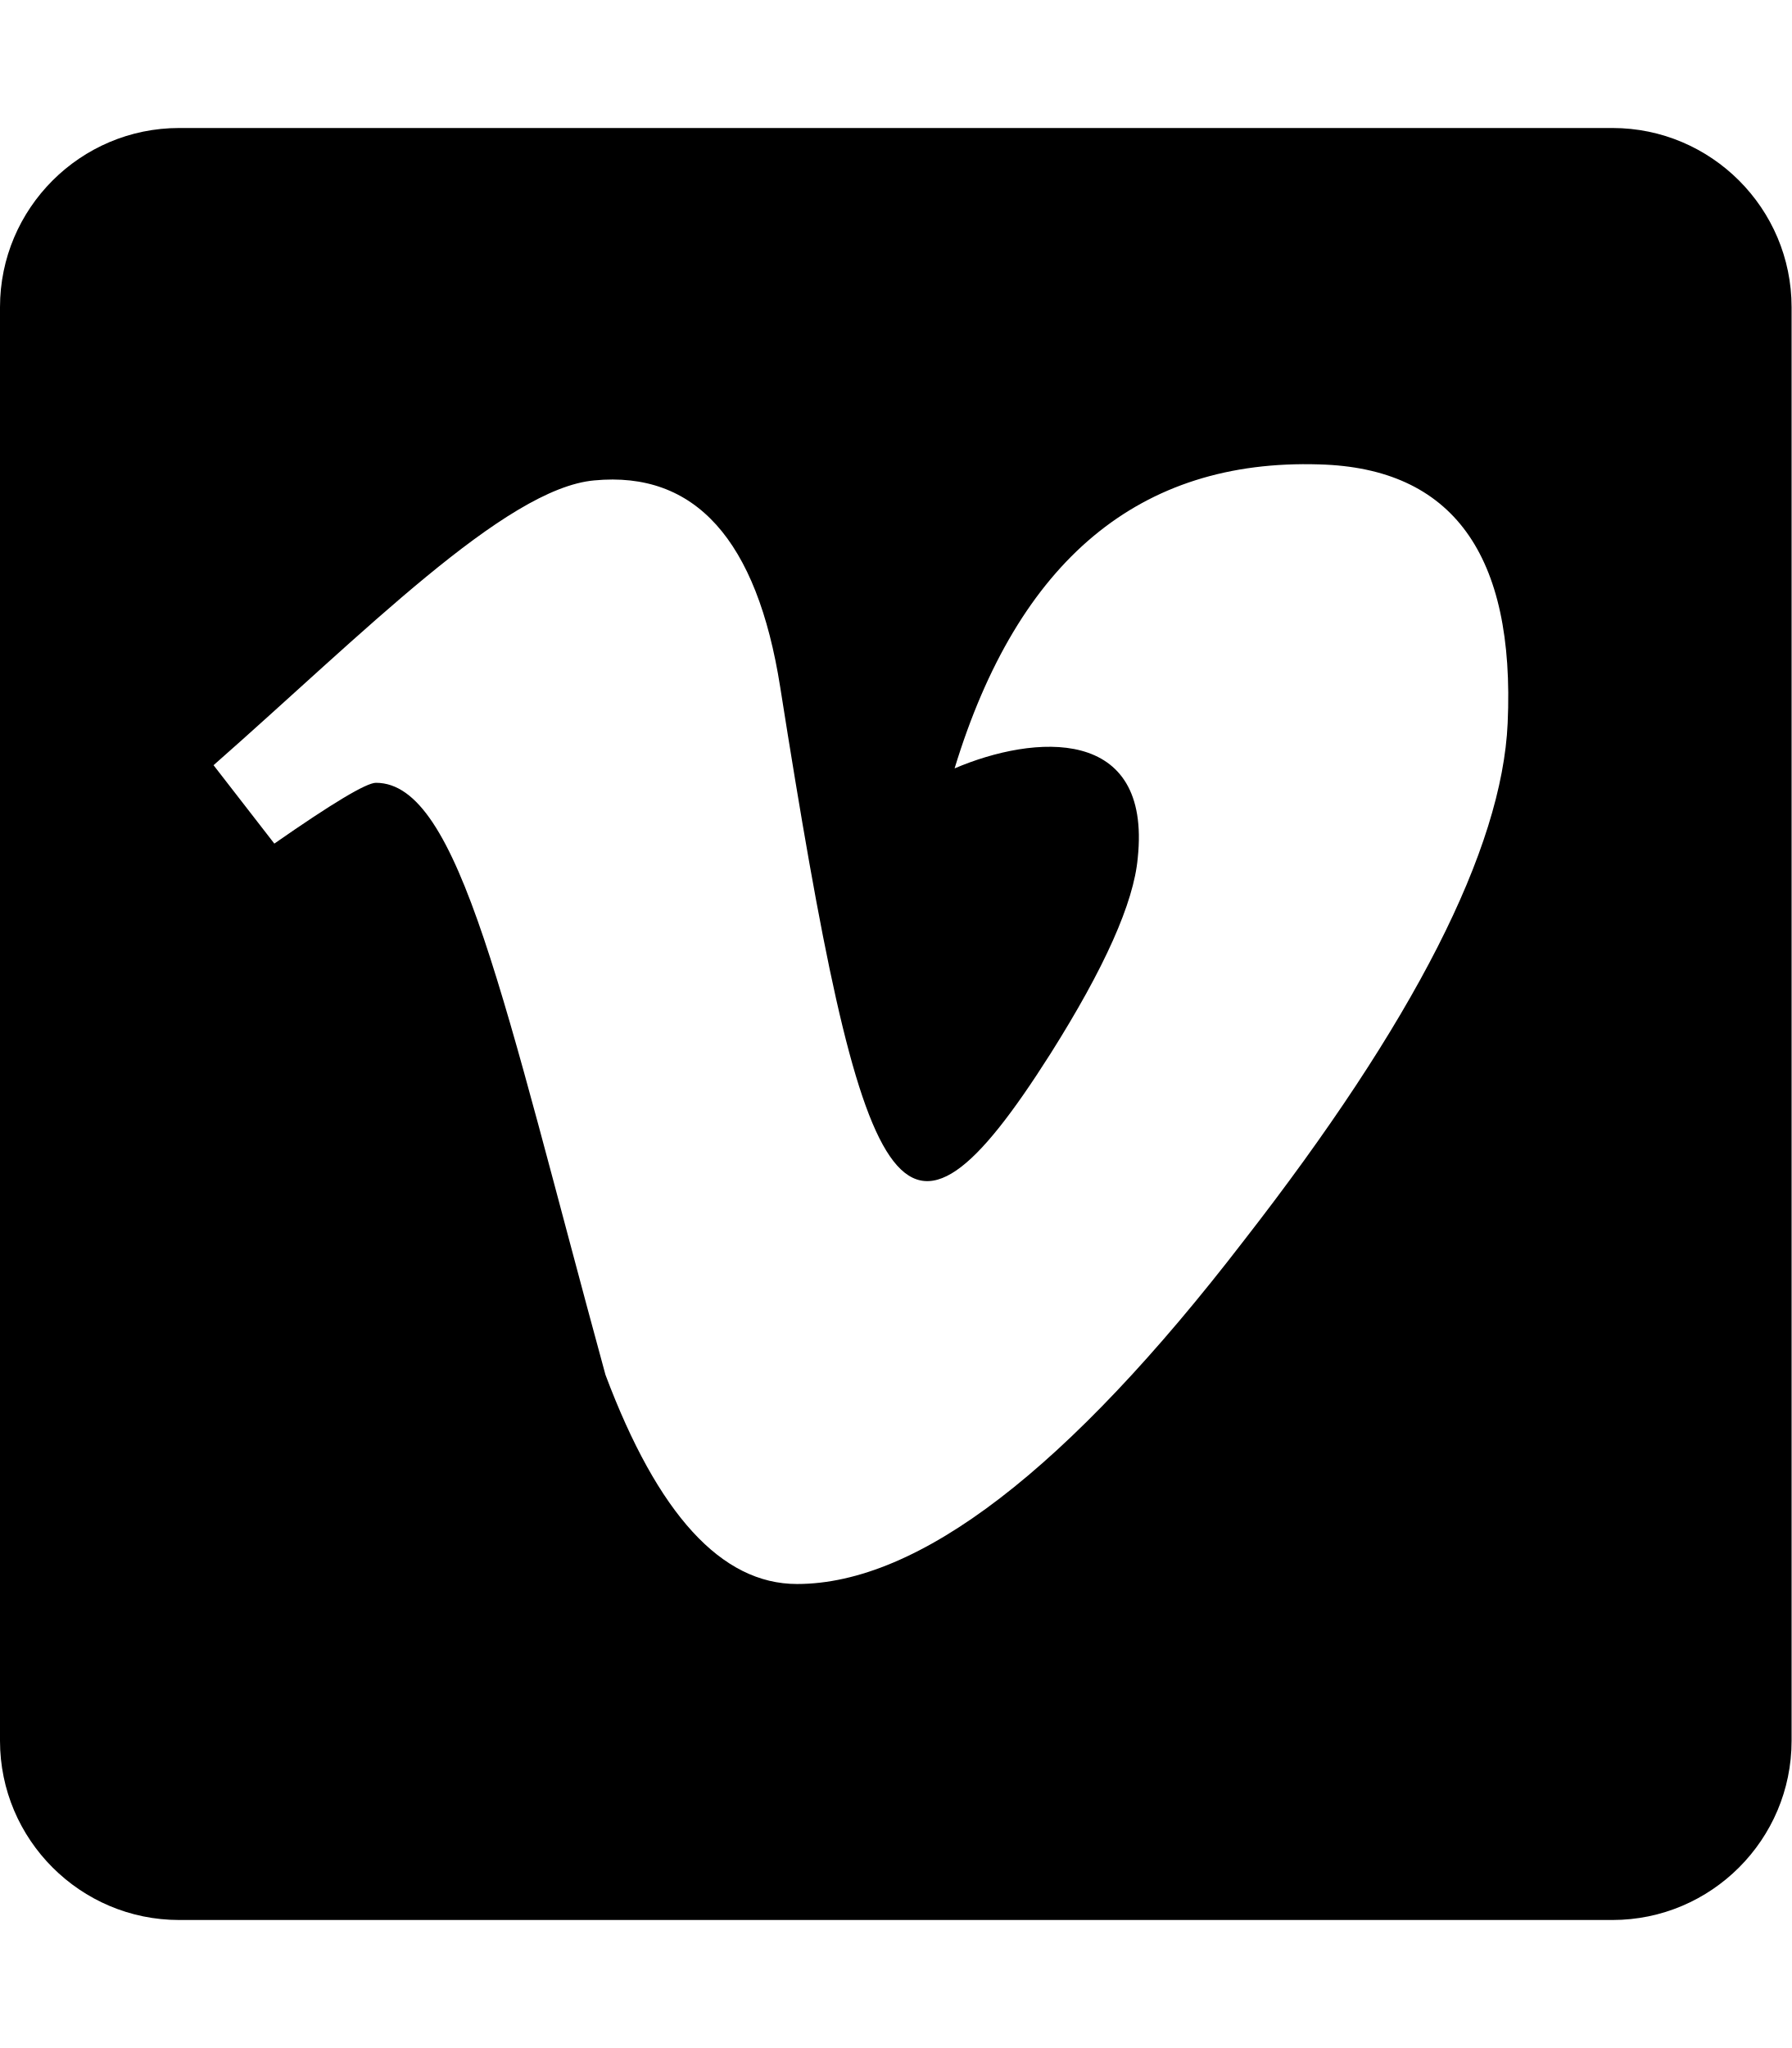
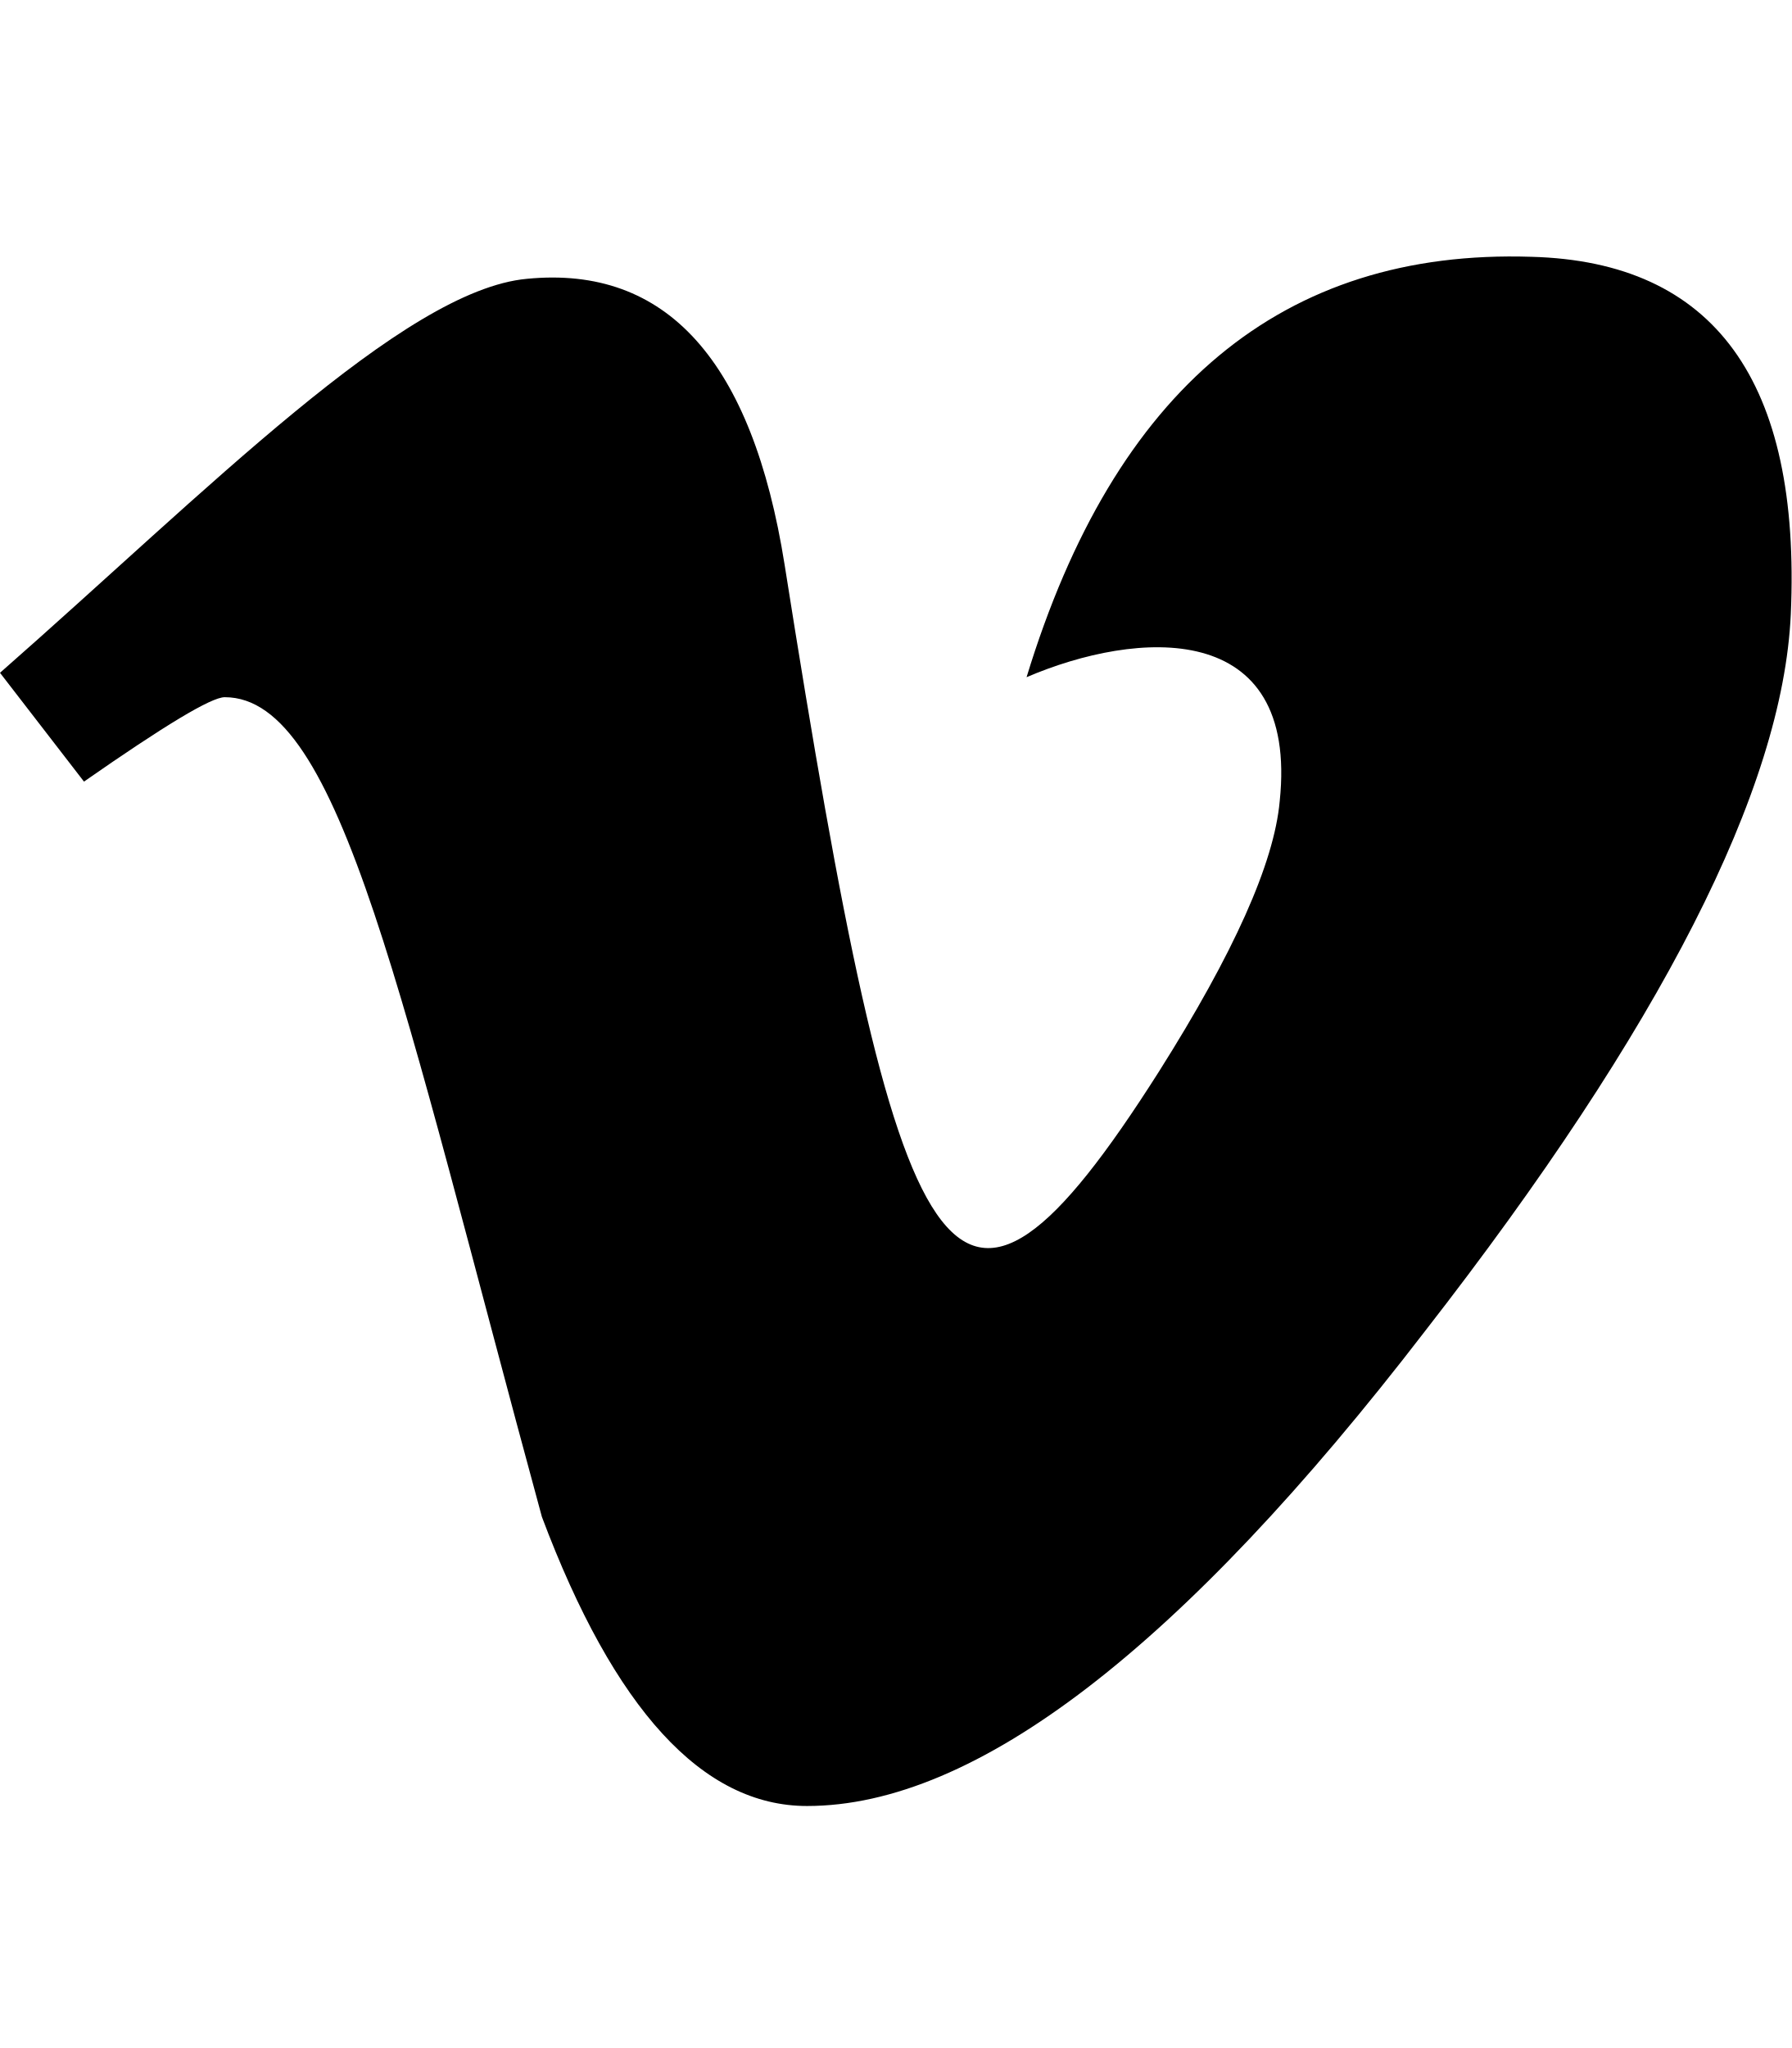
- <svg xmlns="http://www.w3.org/2000/svg" viewBox="0 0 448 512">
-   <path d="M403.2 32H44.8C20.1 32 0 52.1 0 76.8v358.4C0 459.9 20.1 480 44.8 480h358.4c24.7 0 44.8-20.1 44.8-44.8V76.8c0-24.7-20.1-44.8-44.8-44.8zM377 180.8c-1.4 31.5-23.4 74.7-66 129.4-44 57.2-81.3 85.8-111.7 85.8-18.9 0-34.8-17.4-47.9-52.3-25.5-93.3-36.4-148-57.4-148-2.4 0-10.9 5.1-25.4 15.2l-15.2-19.6c37.3-32.8 72.9-69.2 95.2-71.2 25.2-2.4 40.7 14.8 46.5 51.7 20.7 131.2 29.9 151 67.6 91.6 13.5-21.4 20.8-37.7 21.8-48.9 3.5-33.2-25.9-30.9-45.8-22.4 15.9-52.1 46.3-77.4 91.2-76 33.3.9 49 22.5 47.1 64.7z" />
+ <svg xmlns="http://www.w3.org/2000/svg" aria-hidden="true" focusable="false" data-prefix="fab" data-icon="vimeo-v" class="svg-inline--fa fa-vimeo-v fa-w-14" role="img" viewBox="0 0 448 512">
+   <path fill="currentColor" d="M447.8 153.6c-2 43.6-32.4 103.3-91.4 179.1-60.9 79.2-112.4 118.8-154.6 118.8-26.1 0-48.2-24.1-66.3-72.3C100.3 250 85.3 174.3 56.2 174.3c-3.4 0-15.1 7.1-35.2 21.1L0 168.2c51.6-45.3 100.9-95.7 131.8-98.5 34.9-3.4 56.3 20.5 64.4 71.5 28.7 181.5 41.4 208.9 93.6 126.7 18.7-29.6 28.8-52.1 30.2-67.6 4.8-45.9-35.8-42.8-63.3-31 22-72.1 64.1-107.1 126.2-105.1 45.8 1.2 67.5 31.1 64.9 89.4z" />
</svg>
